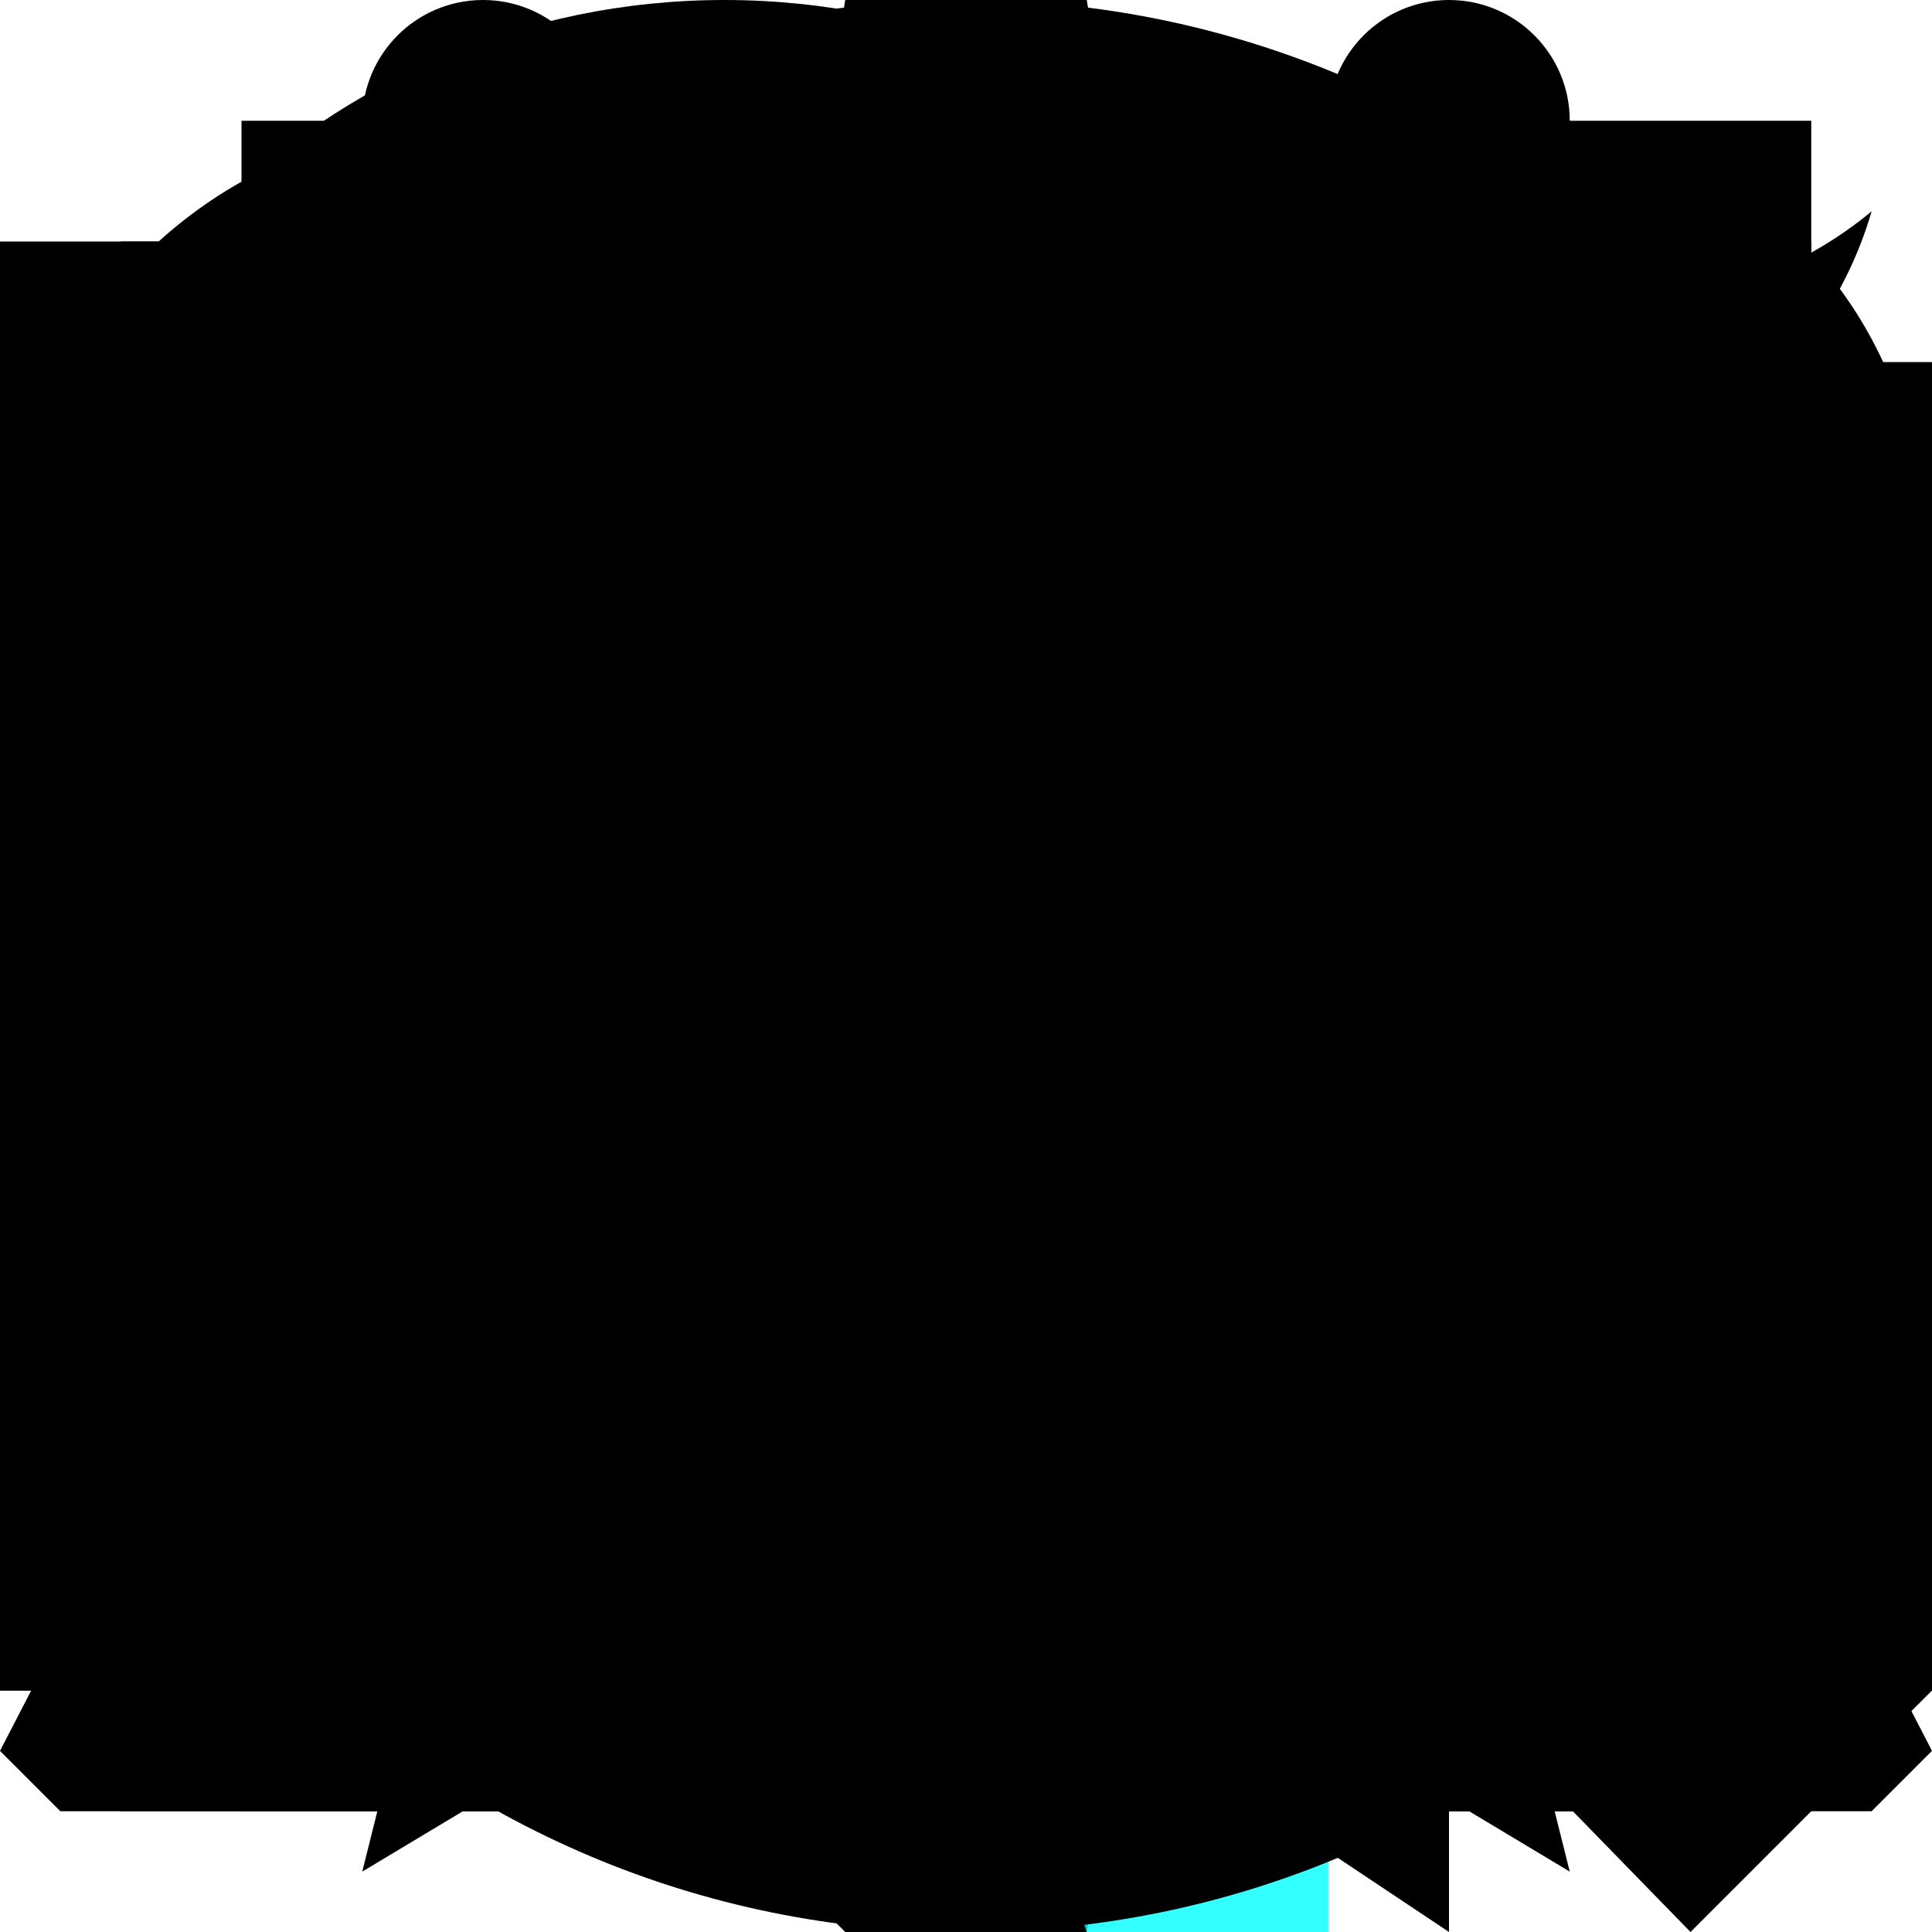
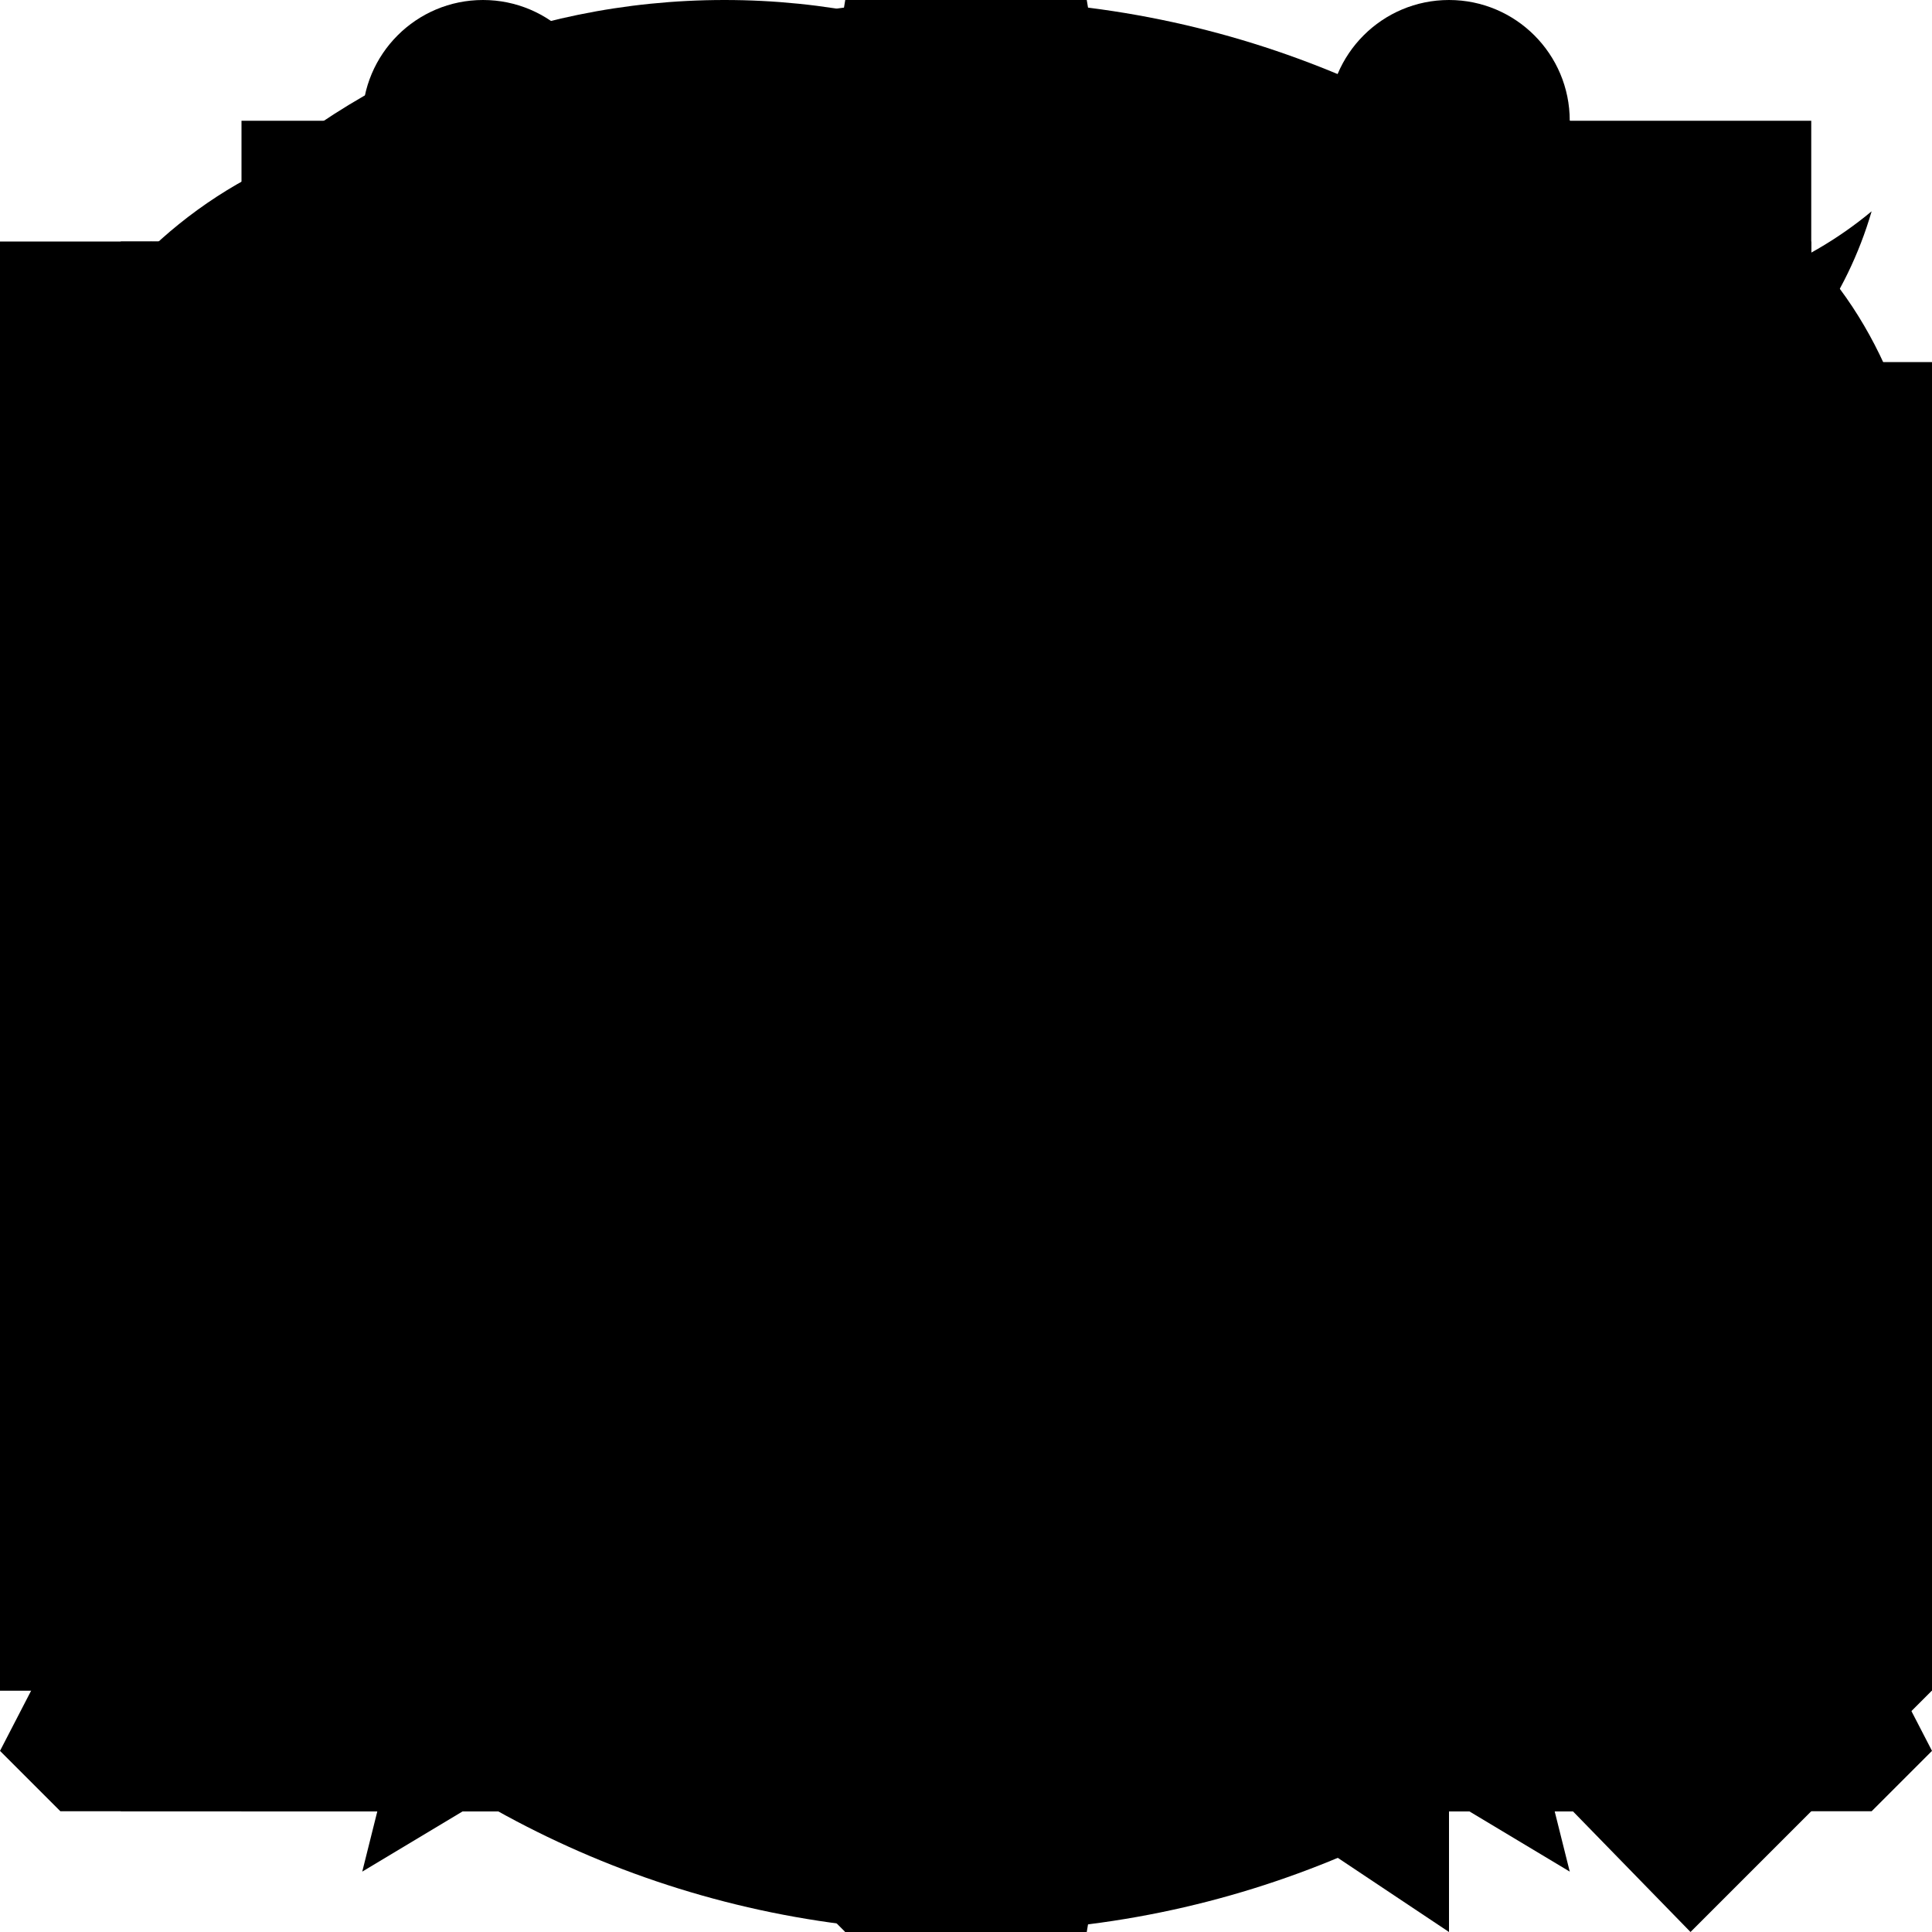
<svg xmlns="http://www.w3.org/2000/svg">
  <svg id="bookmark" viewBox="0 0 32 32" width="32" height="32">
    <path d="      M6 2     L26 2     L26 30     L16 24     L6 30     Z      " />
  </svg>
  <svg id="calendar" viewBox="0 0 32 32" width="32" height="32">
    <path d="     M2 4     L6 4     L6 2     A2 2 0 0 1 10 2     L10 4     L22 4     L22 2     A2 2 0 0 1 26 2     L26 4     L30 4     L30 10     L2 10      M2 12     L30 12     L30 30     L2 30     " />
  </svg>
  <svg id="camera" viewBox="0 0 32 32" width="32" height="32">
    <path d="      M0 6     L8 6     L10 2     L22 2     L24 6     L32 6     L32 28     L0 28     z      M9 17     A7 7 0 0 0 23 17     A7 7 0 0 0 9 17      " />
  </svg>
  <svg id="carat-down" viewBox="0 0 32 32" width="32" height="32">
    <path d="M1 12 L16 26 L31 12 L27 8 L16 18 L5 8 z" />
  </svg>
  <svg id="carat-left" viewBox="0 0 32 32" width="32" height="32">
    <path d="M20 1 L24 5 L14 16 L24 27 L20 31 L6 16 z" />
  </svg>
  <svg id="carat-right" viewBox="0 0 32 32" width="32" height="32">
    <path d="M12 1 L26 16 L12 31 L8 27 L18 16 L8 5 z" />
  </svg>
  <svg id="carat-up" viewBox="0 0 32 32" width="32" height="32">
    <path d="M1 20 L16 6 L31 20 L27 24 L16 14 L5 24 z" />
  </svg>
  <svg id="chat" viewBox="0 0 32 32" width="32" height="32">
    <path d="     M32 16     A16 12 0 0 0 0 16     A16 12 0 0 0 16 28     L18 28     L24 32     L24 26     A16 12 0 0 0 32 16      " />
  </svg>
  <svg id="check" viewBox="0 0 32 32" width="32" height="32">
    <path d="M1 14 L5 10 L13 18 L27 4 L31 8 L13 26 z" />
  </svg>
  <svg id="close" viewBox="0 0 32 32" width="32" height="32">
    <path d="M4 8 L8 4 L16 12 L24 4 L28 8 L20 16 L28 24 L24 28 L16 20 L8 28 L4 24 L12 16 z" />
  </svg>
  <svg id="cloud" viewBox="0 0 32 32" width="32" height="32">
    <path d="     M7 14     A7 7 0 0 0 0 21     A7 7 0 0 0 7 28     H27     A5 5 0 0 0 32 23     A5 5 0 0 0 27 18     A10 10 0 0 0 28 14     A10 10 0 0 0 18 4      A10 10 0 0 0 8 14     A7 7 0 0 0 7 14     " />
  </svg>
  <svg id="cog" viewBox="0 0 32 32" width="32" height="32">
    <path d="     M14 0     H18     L19 6     L20.707 6.707     L26 3.293     L28.707 6     L25.293 11.293     L26 13     L32 14     V18     L26 19     L25.293 20.707     L28.707 26     L26 28.707     L20.707 25.293     L19 26     L18 32     L14 32     L13 26     L11.293 25.293     L6 28.707     L3.293 26     L6.707 20.707     L6 19     L0 18     L0 14     L6 13     L6.707 11.293     L3.293 6     L6 3.293     L11.293 6.707     L13 6     L14 0     z     M16 10     A6 6 0 0 0 16 22     A6 6 0 0 0 16 10   " />
  </svg>
  <svg id="compose" viewBox="0 0 32 32" width="32" height="32">
    <path d="     M4 4 L16 4 L16 8 L8 8 L8 24 L24 24 L24 16 L28 16     L28 28 L4 28 z     M26 2 L30 6 L16 20 L12 20 L12 16 z   " />
  </svg>
-   <svg id="facebook" viewBox="0 0 32 32" width="32" height="32">
-     <path opacity=".8" fill="cyan" d="       M12 14       L18 14 L18 10       C18 6 22 4 28 5       L28 10 L26 10       C24 10 22 12 22 14       L28 14 L28 18 L22 18       L22 32 L18 32   " />
+   <svg id="facebook" viewBox="0 0 32 32">
+     <path d="       M8 12 L13 12 L13 8       C13 2 17 1 24 2       L24 7       C20 7 19 7 19 10       L19 12 L24 12 L23 18       L19 18 L19 30 L13 30       L13 18 L8 18 z     " />
  </svg>
  <svg id="file" viewBox="0 0 32 32" width="32" height="32">
    <path d="     M4 2     L4 30     L28 30     L28 10      L20 2     Z     " />
  </svg>
  <svg id="folder" viewBox="0 0 32 32" width="32" height="32">
    <path d="     M0 4     L0 28     L32 28     L32 8     L16 8     L12 4     z     " />
  </svg>
  <svg id="globe" class="stroked" viewBox="0 0 32 32" fill="none" stroke="#000" stroke-width="1" width="32" height="32">
    <ellipse cx="16" cy="16" rx="15" ry="11" stroke-width="2" />
    <path d="     M5 9 A42 42 0 0 0 27 9     M27 23 A42 42 0 0 0 5 23     M12 5 A16 16 0 0 0 12 27     M20 27 A16 16 0 0 0 20 5     M0 16 L32 16   " />
  </svg>
  <svg id="heart" viewBox="0 0 32 32" width="32" height="32">
    <path d="     M0 10     C0 6, 3 2, 8 2     C12 2, 15 5, 16 6     C17 5, 20 2, 24 2     C30 2, 32 6, 32 10     C32 18, 18 29, 16 30     C14 29, 0 18, 0 10   " />
  </svg>
  <svg id="home" viewBox="0 0 32 32" width="32" height="32">
    <path d="       M16 0       L32 16       L28 16       L28 30       L20 30       L20 20       L12 20       L12 30       L4 30       L4 16       L0 16       Z     " />
  </svg>
  <svg id="info" viewBox="0 0 32 32" width="32" height="32">
    <path d="     M16 0     A16 16 0 0 1 16 32     A16 16 0 0 1 16 0      M19 14     L12 14     L12 18     L13 18     L13 26     L19 26     z      M16 6     A3 3 0 0 0 16 12     A3 3 0 0 0 16 6     " />
  </svg>
  <svg id="lock" viewBox="0 0 32 32" width="32" height="32">
    <path d="      M22 16     L22 12     A6 6 0 0 0 10 12     L10 16     z      M4 16     L6 16     L6 12     A10 10 0 0 1 26 12     L26 16     L28 16     L28 30     L4 30     z      " />
  </svg>
  <svg id="mail" viewBox="0 0 32 32" width="32" height="32">
    <path d="     M0 6     L16 16     L32 6     z     M0 9     L0 26     L32 26     L32 9     L16 19      z      " />
  </svg>
  <svg id="music-note" viewBox="0 0 32 32" width="32" height="32">
    <path d="      M0 24     A6 6 0 0 0 12 24     V8     H26     V18     A6 6 0 0 0 18 24     A6 6 0 0 0 30 24     V2     H8     V18     A6 6 0 0 0 0 24      " />
  </svg>
  <svg id="next" viewBox="0 0 32 32" width="32" height="32">
    <path d="M4 4 L24 14 V4 H28 V28 H24 V18 L4 28 z" />
  </svg>
  <svg id="pause" viewBox="0 0 32 32" width="32" height="32">
    <path d="M4 4 H12 V28 H4 z M20 4 H28 V28 H20 z" />
  </svg>
  <svg id="pin" viewBox="0 0 32 32" width="32" height="32">
    <path d="     M4 12     A12 12 0 0 1 28 12     C28 20, 16 32, 16 32     C16 32, 4 20 4 12     M11 12     A5 5 0 0 0 21 12     A5 5 0 0 0 11 12     Z" />
  </svg>
  <svg id="play" viewBox="0 0 32 32" width="32" height="32">
    <path d="M4 4 L28 16 L4 28 z" />
  </svg>
  <svg id="previous" viewBox="0 0 32 32" width="32" height="32">
    <path d="M4 4 H8 V14 L28 4 V28 L8 18 V28 H4 z" />
  </svg>
  <svg id="search" viewBox="0 0 32 32" width="32" height="32">
    <path d="     M12 0     A12 12 0 0 0 0 12     A12 12 0 0 0 12 24     A12 12 0 0 0 18.5 22.25     L28 32     L32 28     L22.25 18.5     A12 12 0 0 0 24 12     A12 12 0 0 0 12 0     M12 4     A8 8 0 0 1 12 20     A8 8 0 0 1 12 4     " />
  </svg>
  <svg id="speaker-volume" viewBox="0 0 32 32" width="32" height="32">
    <path d="     M2 12     L8 12     L16 6     L16 26     L8 20     L2 20     z     " />
    <path d="       M32 16       A16 16 0 0 1 27.5 27.5       L24.5 24.5       A12 12 0 0 0 28 16       A12 12 0 0 0 24.5 7.5       L27.5 4.5       A16 16 0 0 1 32 16        M25 16       A8 8 0 0 1 22 22       L19.5 19.5       A4 4 0 0 0 21 16       A4 4 0 0 0 19.5 12.5       L22 10       A8 8 0 0 1 25 16     " />
  </svg>
  <svg id="speaker" viewBox="0 0 32 32" width="32" height="32">
    <path d="      M2 12     L8 12     L16 6     L16 26     L8 20     L2 20     z      " />
  </svg>
  <svg id="star" viewBox="0 0 32 32" width="32" height="32">
    <path d="     M16 0     L21 11      L32 12     L23 19     L26 31     L16 25     L6 31     L9 19     L0 12     L11 11   " />
  </svg>
  <svg id="tag" viewBox="0 0 32 32" width="32" height="32">
    <path d="      M0 18     L16 2     L29 3     L30 16     L14 32     z      M20 9     A3 3 0 0 0 26 9     A3 3 0 0 0 20 9      " />
  </svg>
  <svg id="trash" viewBox="0 0 32 32" width="32" height="32">
    <path d="      M4 4     L10 4     L12 2     L20 2     L22 4     L28 4     L29 8     L3 8     z      M5 10     L27 10     L26 30     L6 30     z      " />
  </svg>
  <svg id="triangle-down" viewBox="0 0 32 32" width="32" height="32">
    <path d="M4 8 H28 L16 26 z" />
  </svg>
  <svg id="triangle-left" viewBox="0 0 32 32" width="32" height="32">
    <path d="M24 4 V28 L6 16 z" />
  </svg>
  <svg id="triangle-right" viewBox="0 0 32 32" width="32" height="32">
    <path d="M8 4 V28 L26 16 z" />
  </svg>
  <svg id="triangle-up" viewBox="0 0 32 32" width="32" height="32">
    <path d="M4 24 H28 L16 6 z" />
  </svg>
  <svg id="twitter" viewBox="0 0 64 64" width="32" height="32">
    <path d="     M5 8     a37 37 0 0 0 26 14     a13 13 0 0 1 13 -16     a13 13 0 0 1 10 4     a13 13 0 0 0 8 -3     a13 13 0 0 1 -5 7     a13 13 0 0 0 7 -2     a13 13 0 0 1 -7 7     a37 37 0 0 1 -36 39     a37 37 0 0 1 -21 -6     a37 37 0 0 0 19 -5     a16 16 0 0 1 -12 -9     a16 16 0 0 0 6 -1     a16 16 0 0 1 -11 -13     a16 16 0 0 0 6 2     a14 14 0 0 1 -3 -18   " />
  </svg>
  <svg id="user" viewBox="0 0 32 32" width="32" height="32">
    <path d="     M10 8     A6 6 0 0 1 22 8     L22 12     A6 6 0 0 1 10 12     z     M2 26     C3 23 10 20 14 20     L18 20     C22 20 29 23 30 26     L30 28     L2 28     z   " />
  </svg>
  <svg id="warning" viewBox="0 0 32 32" width="32" height="32">
    <path d="     M15 0     H17     L32 29     L31 30     L1 30     L0 29     z      M19 8     L13 8     L14 20     L18 20     z      M16 22     A3 3 0 0 0 16 28     A3 3 0 0 0 16 22     " />
  </svg>
</svg>
